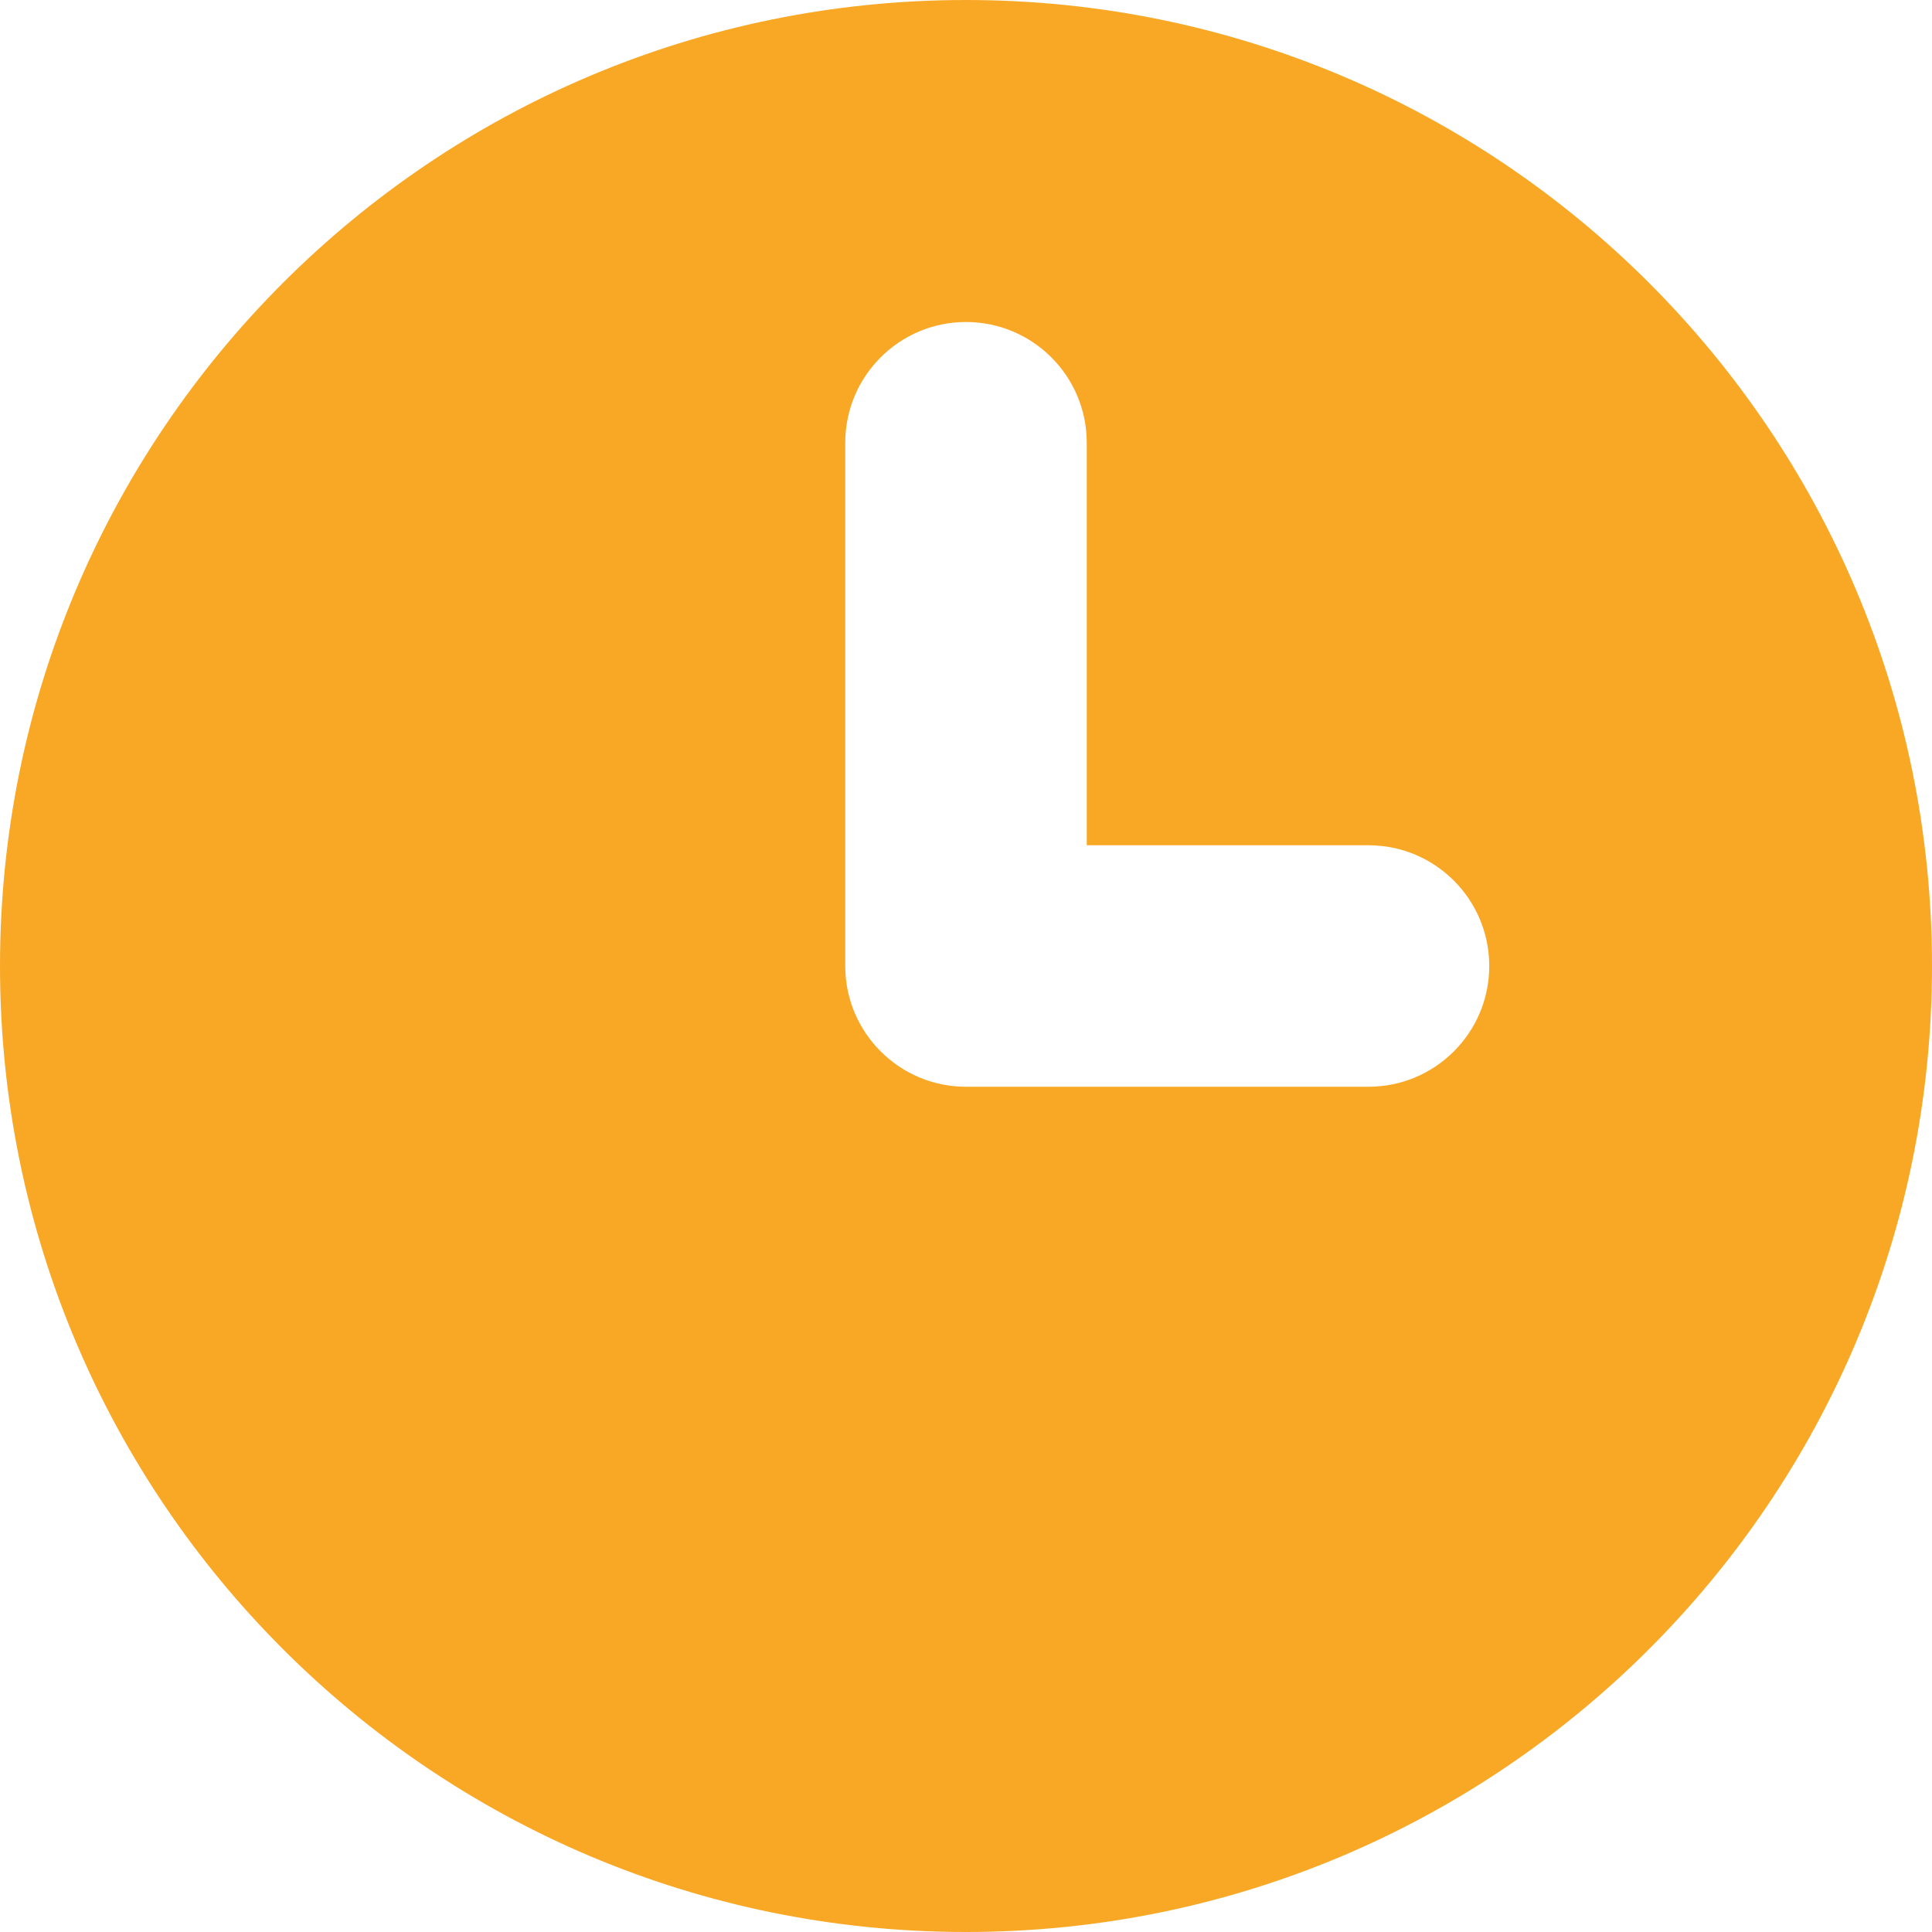
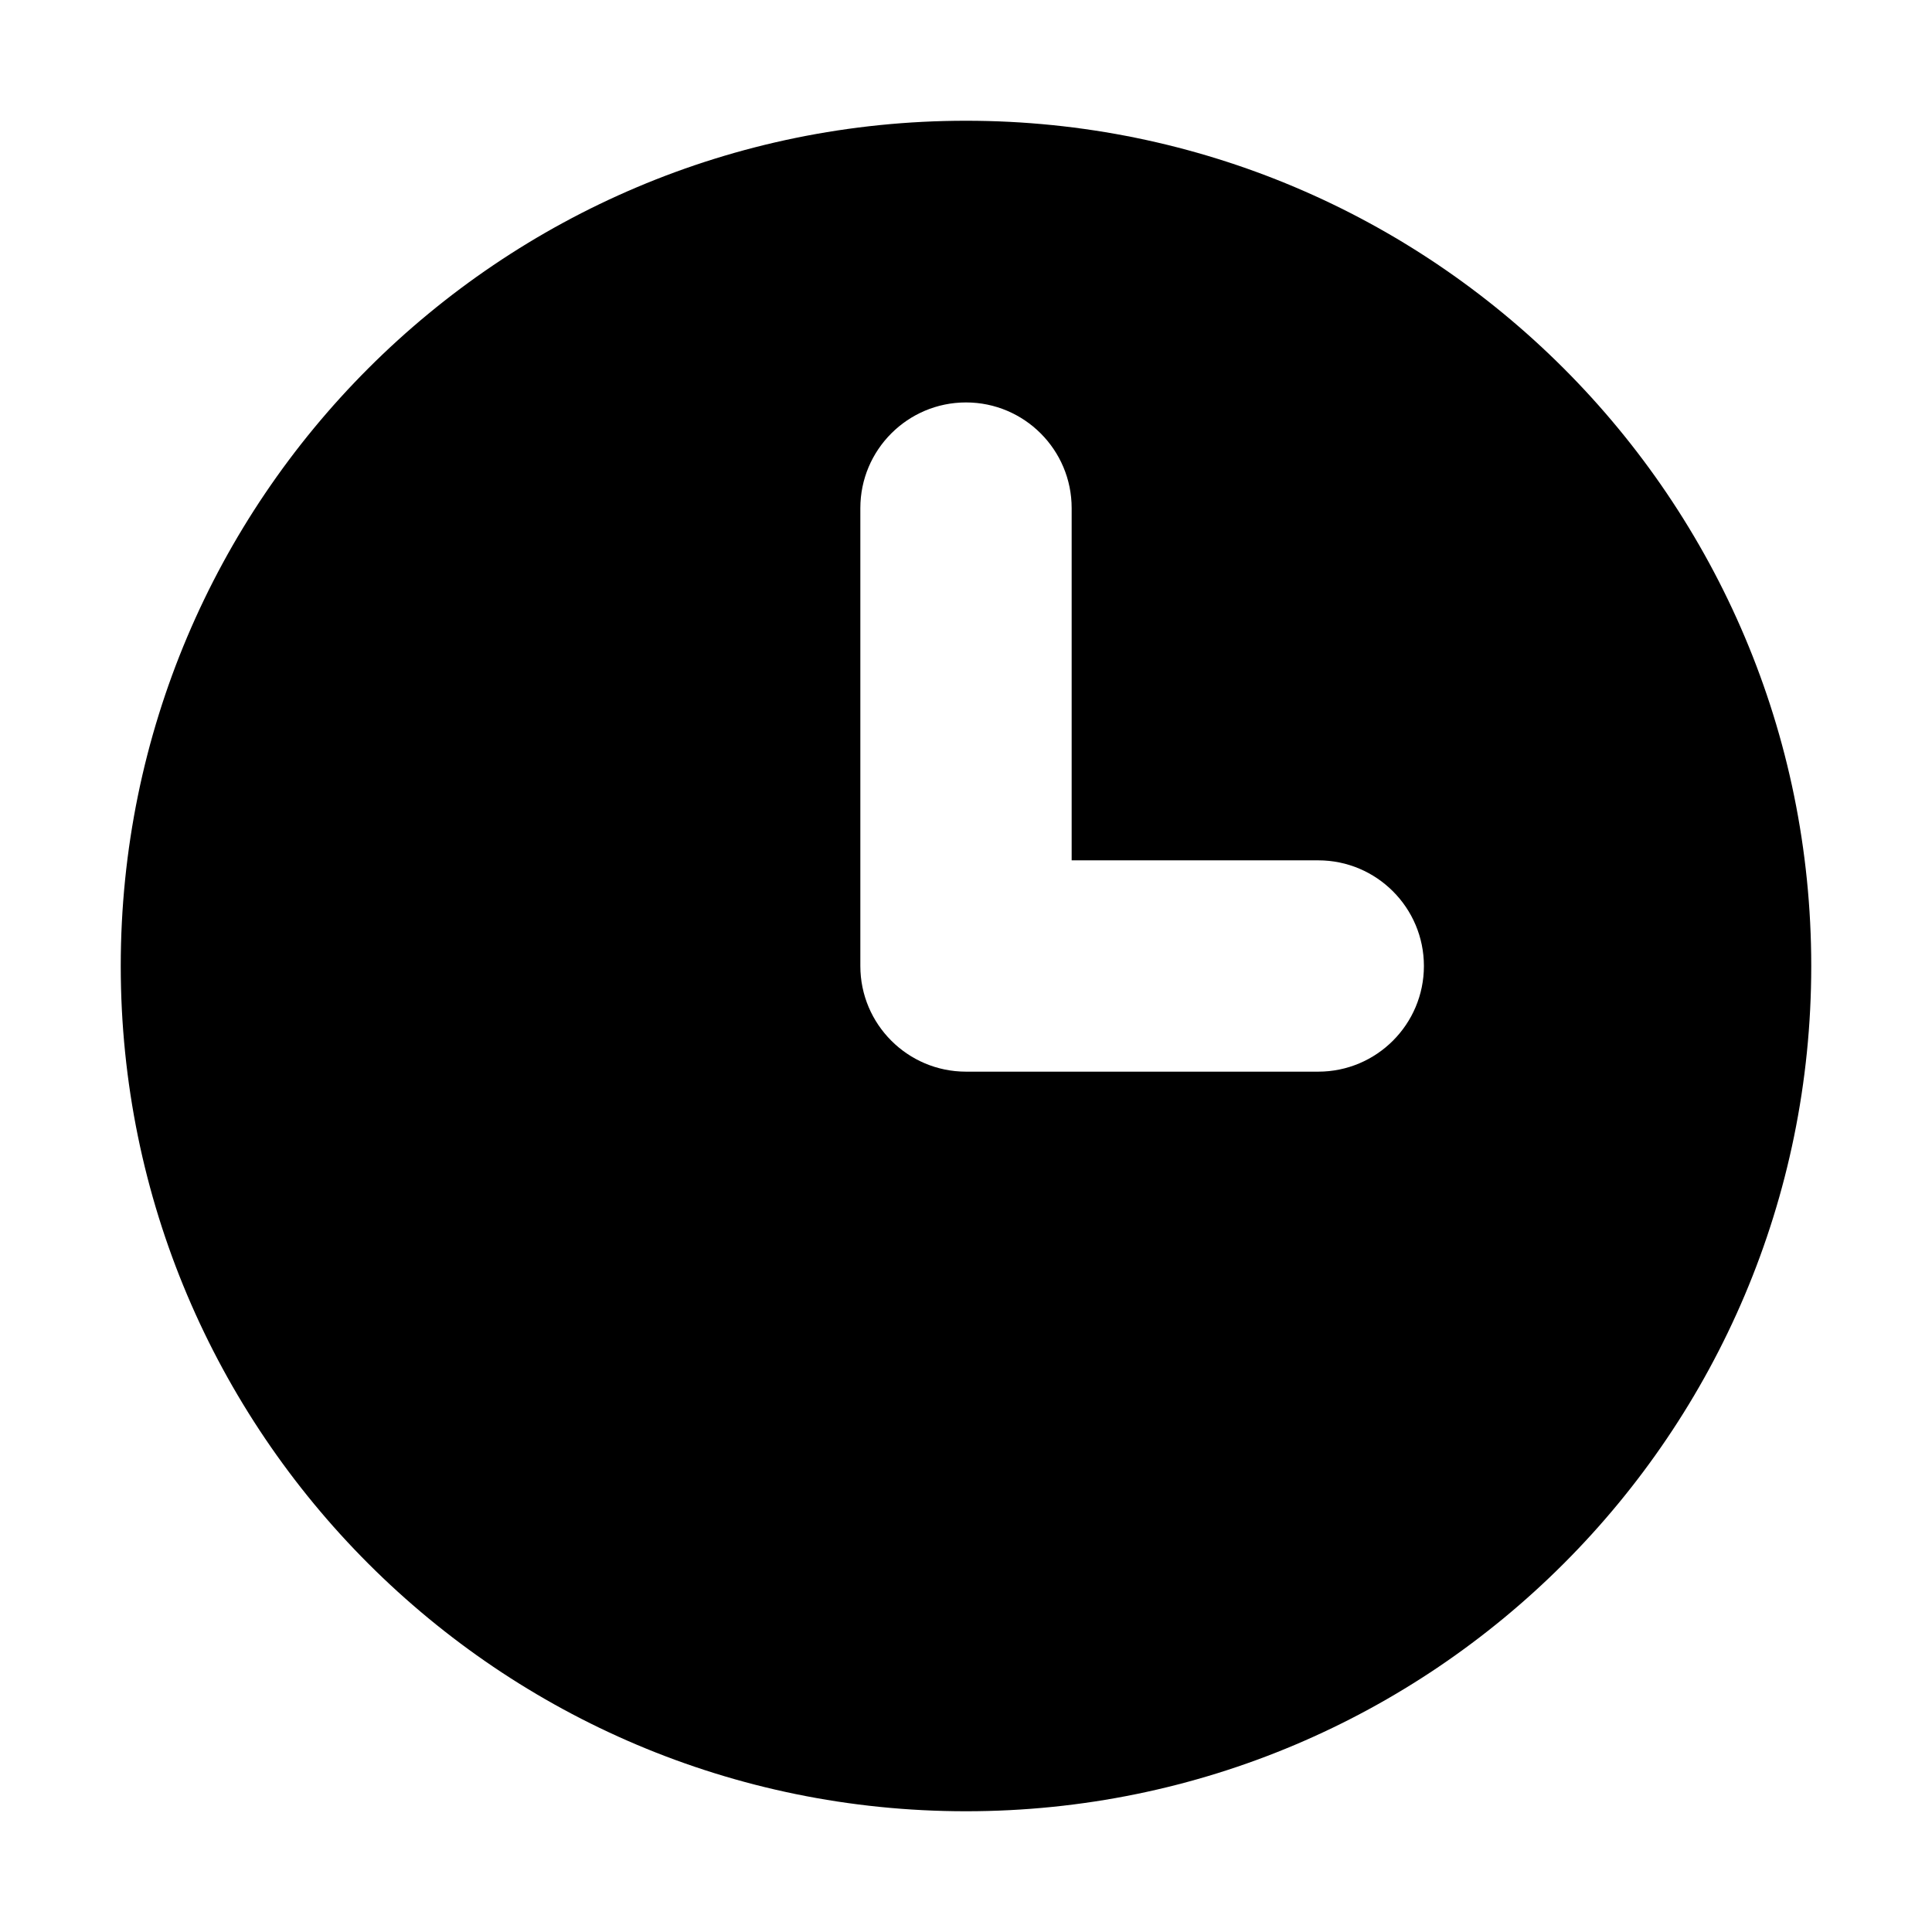
- <svg xmlns="http://www.w3.org/2000/svg" width="12px" height="12px" viewBox="0 0 12 12" version="1.1">
-   <g id="历史记录备份" stroke="none" stroke-width="1" fill="none" fill-rule="evenodd">
-     <path d="M6,0 C9.314,0 12,2.686 12,6 C12,9.314 9.314,12 6,12 C2.686,12 0,9.314 0,6 C0,2.686 2.686,0 6,0 Z M6,2 C5.586,2 5.25,2.336 5.25,2.75 L5.25,6 C5.25,6.414 5.586,6.75 6,6.75 L8.5,6.75 C8.914,6.75 9.25,6.414 9.25,6 C9.25,5.586 8.914,5.25 8.5,5.25 L6.75,5.25 L6.75,2.75 C6.75,2.336 6.414,2 6,2 Z" id="形状结合" fill="#F9A825" />
-   </g>
+ <svg xmlns="http://www.w3.org/2000/svg" t="1772687077548" class="icon" viewBox="0 0 1024 1024" version="1.1" p-id="2509" width="200" height="200">
+   <path d="M512 213.3c-30.9 0-56 25.1-56 56V512c0 30.9 25.1 56 56 56h186.7c30.9 0 56-25.1 56-56s-25.1-56-56-56H568V269.3c0-30.9-25.1-56-56-56zM512 64c247.4 0 448 200.6 448 448S759.4 960 512 960 64 759.4 64 512 264.6 64 512 64z" p-id="2510" />
</svg>
